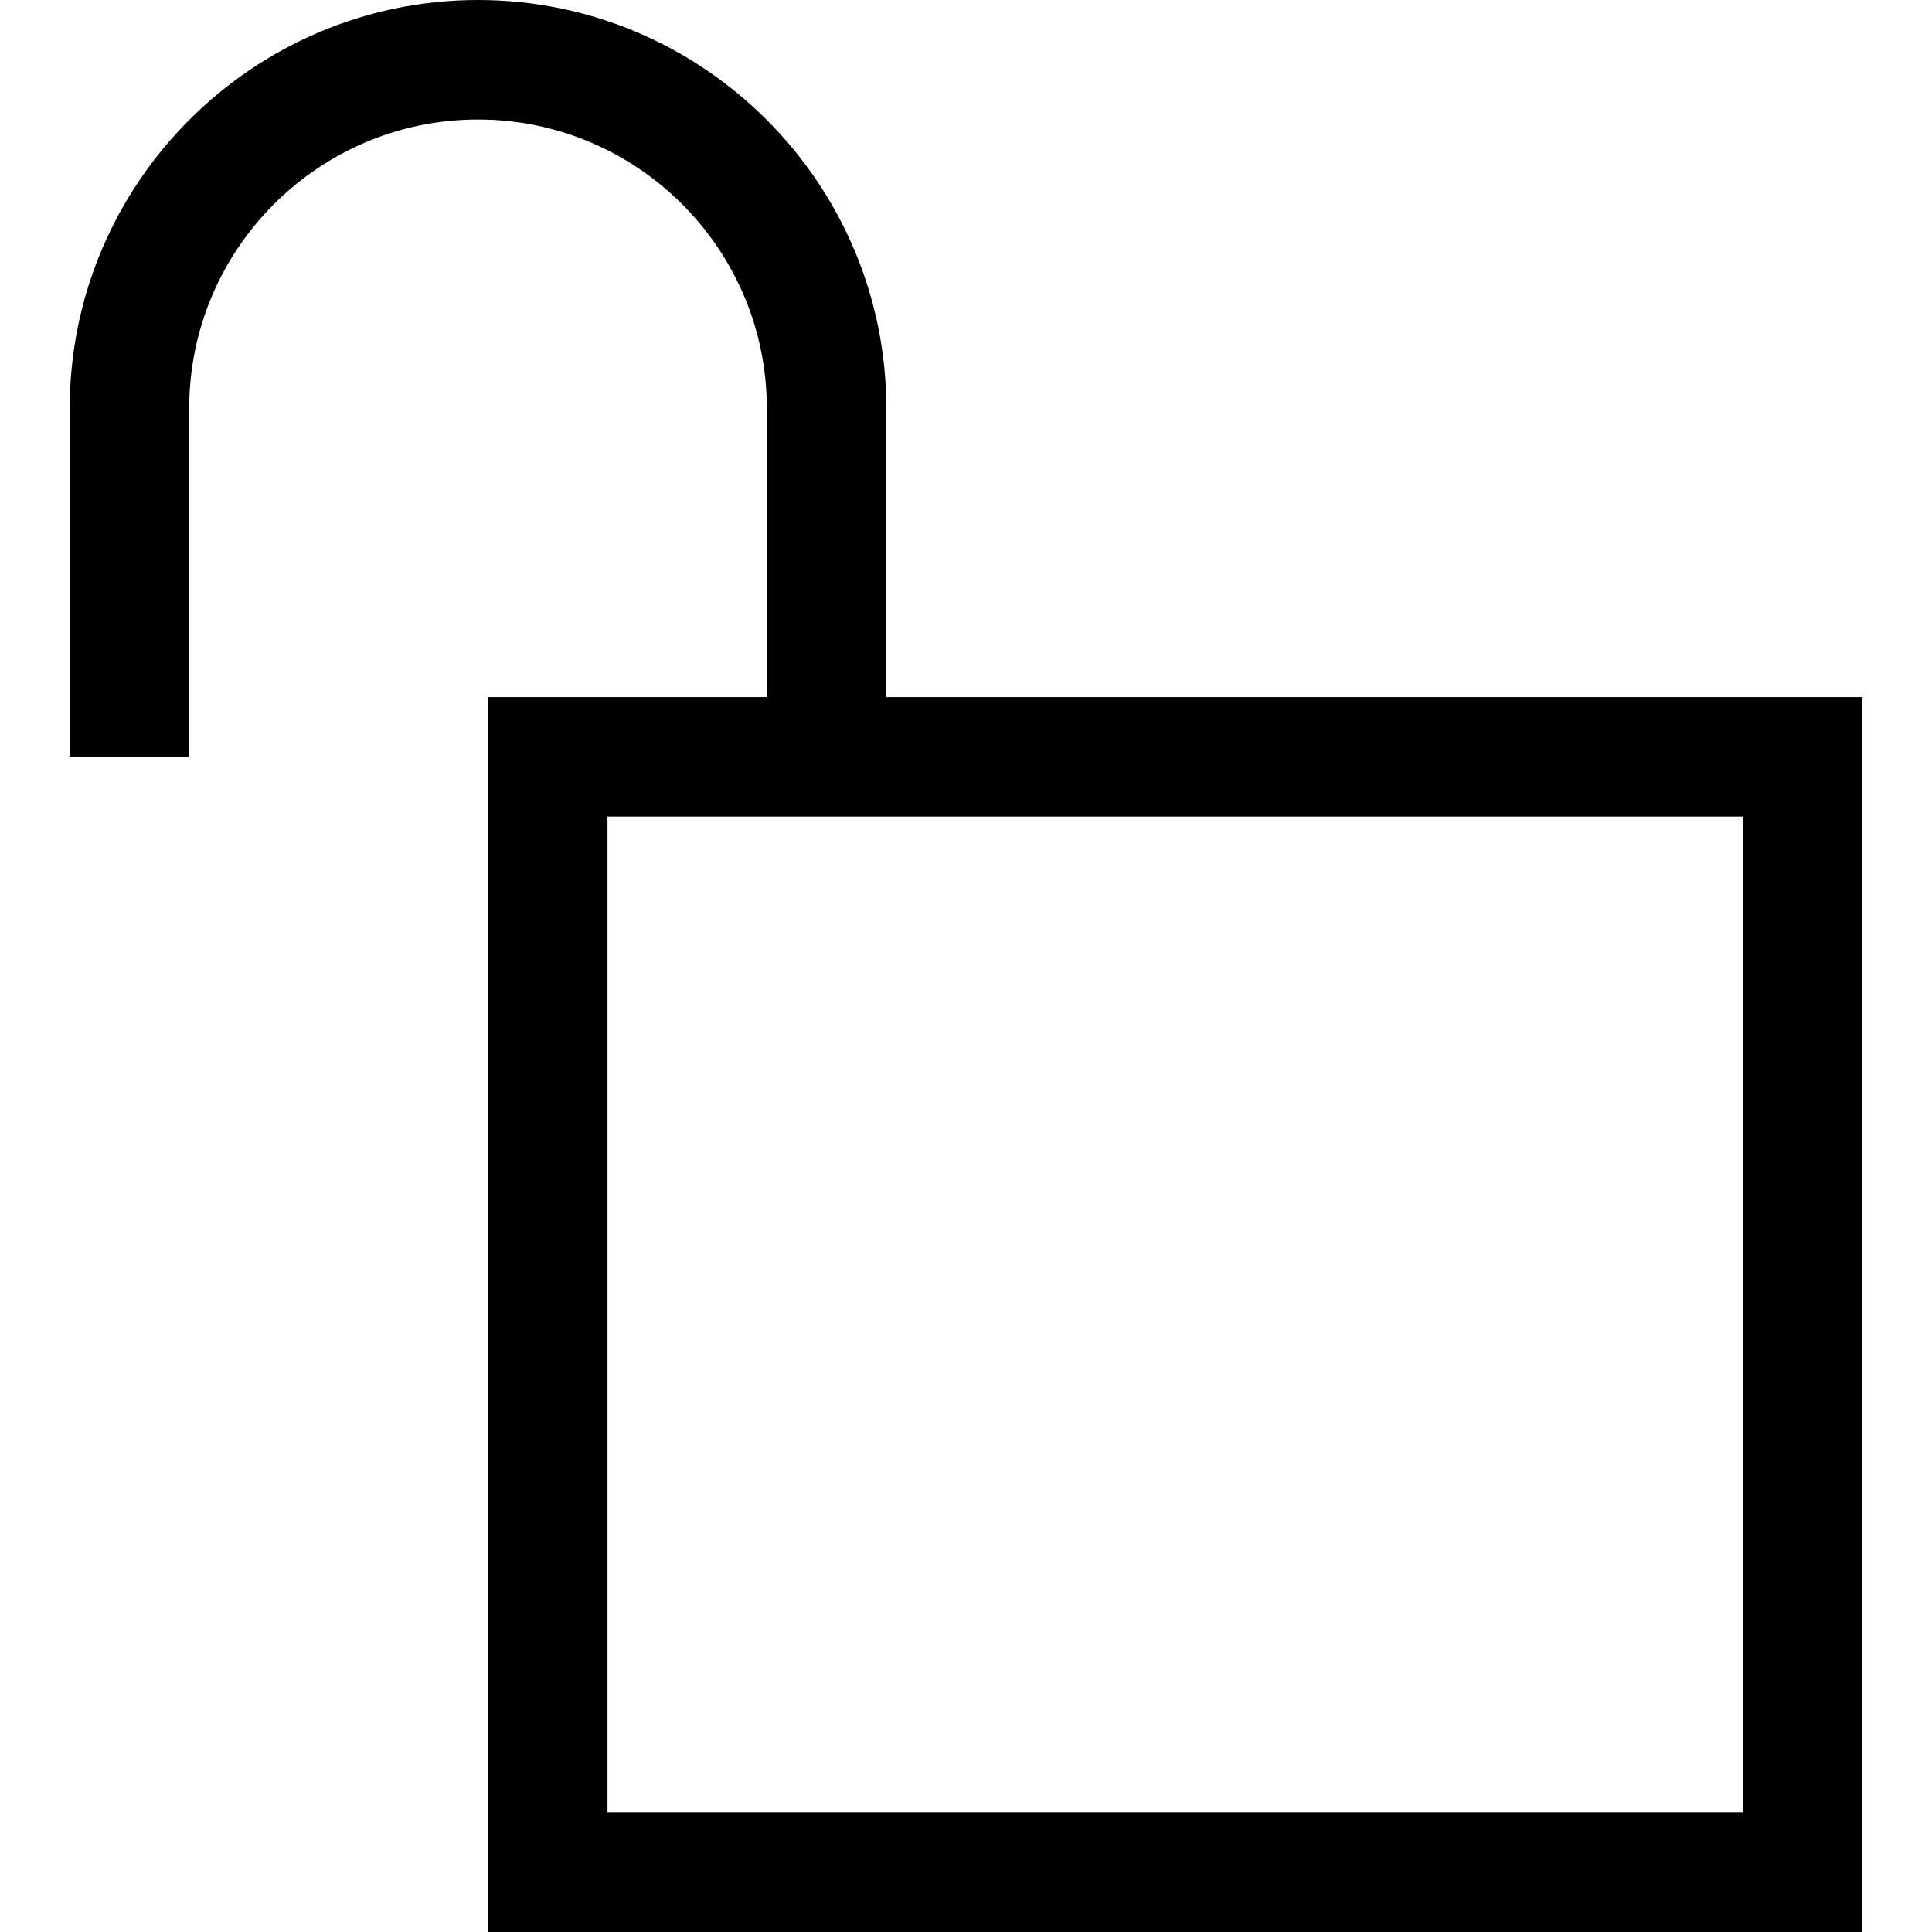
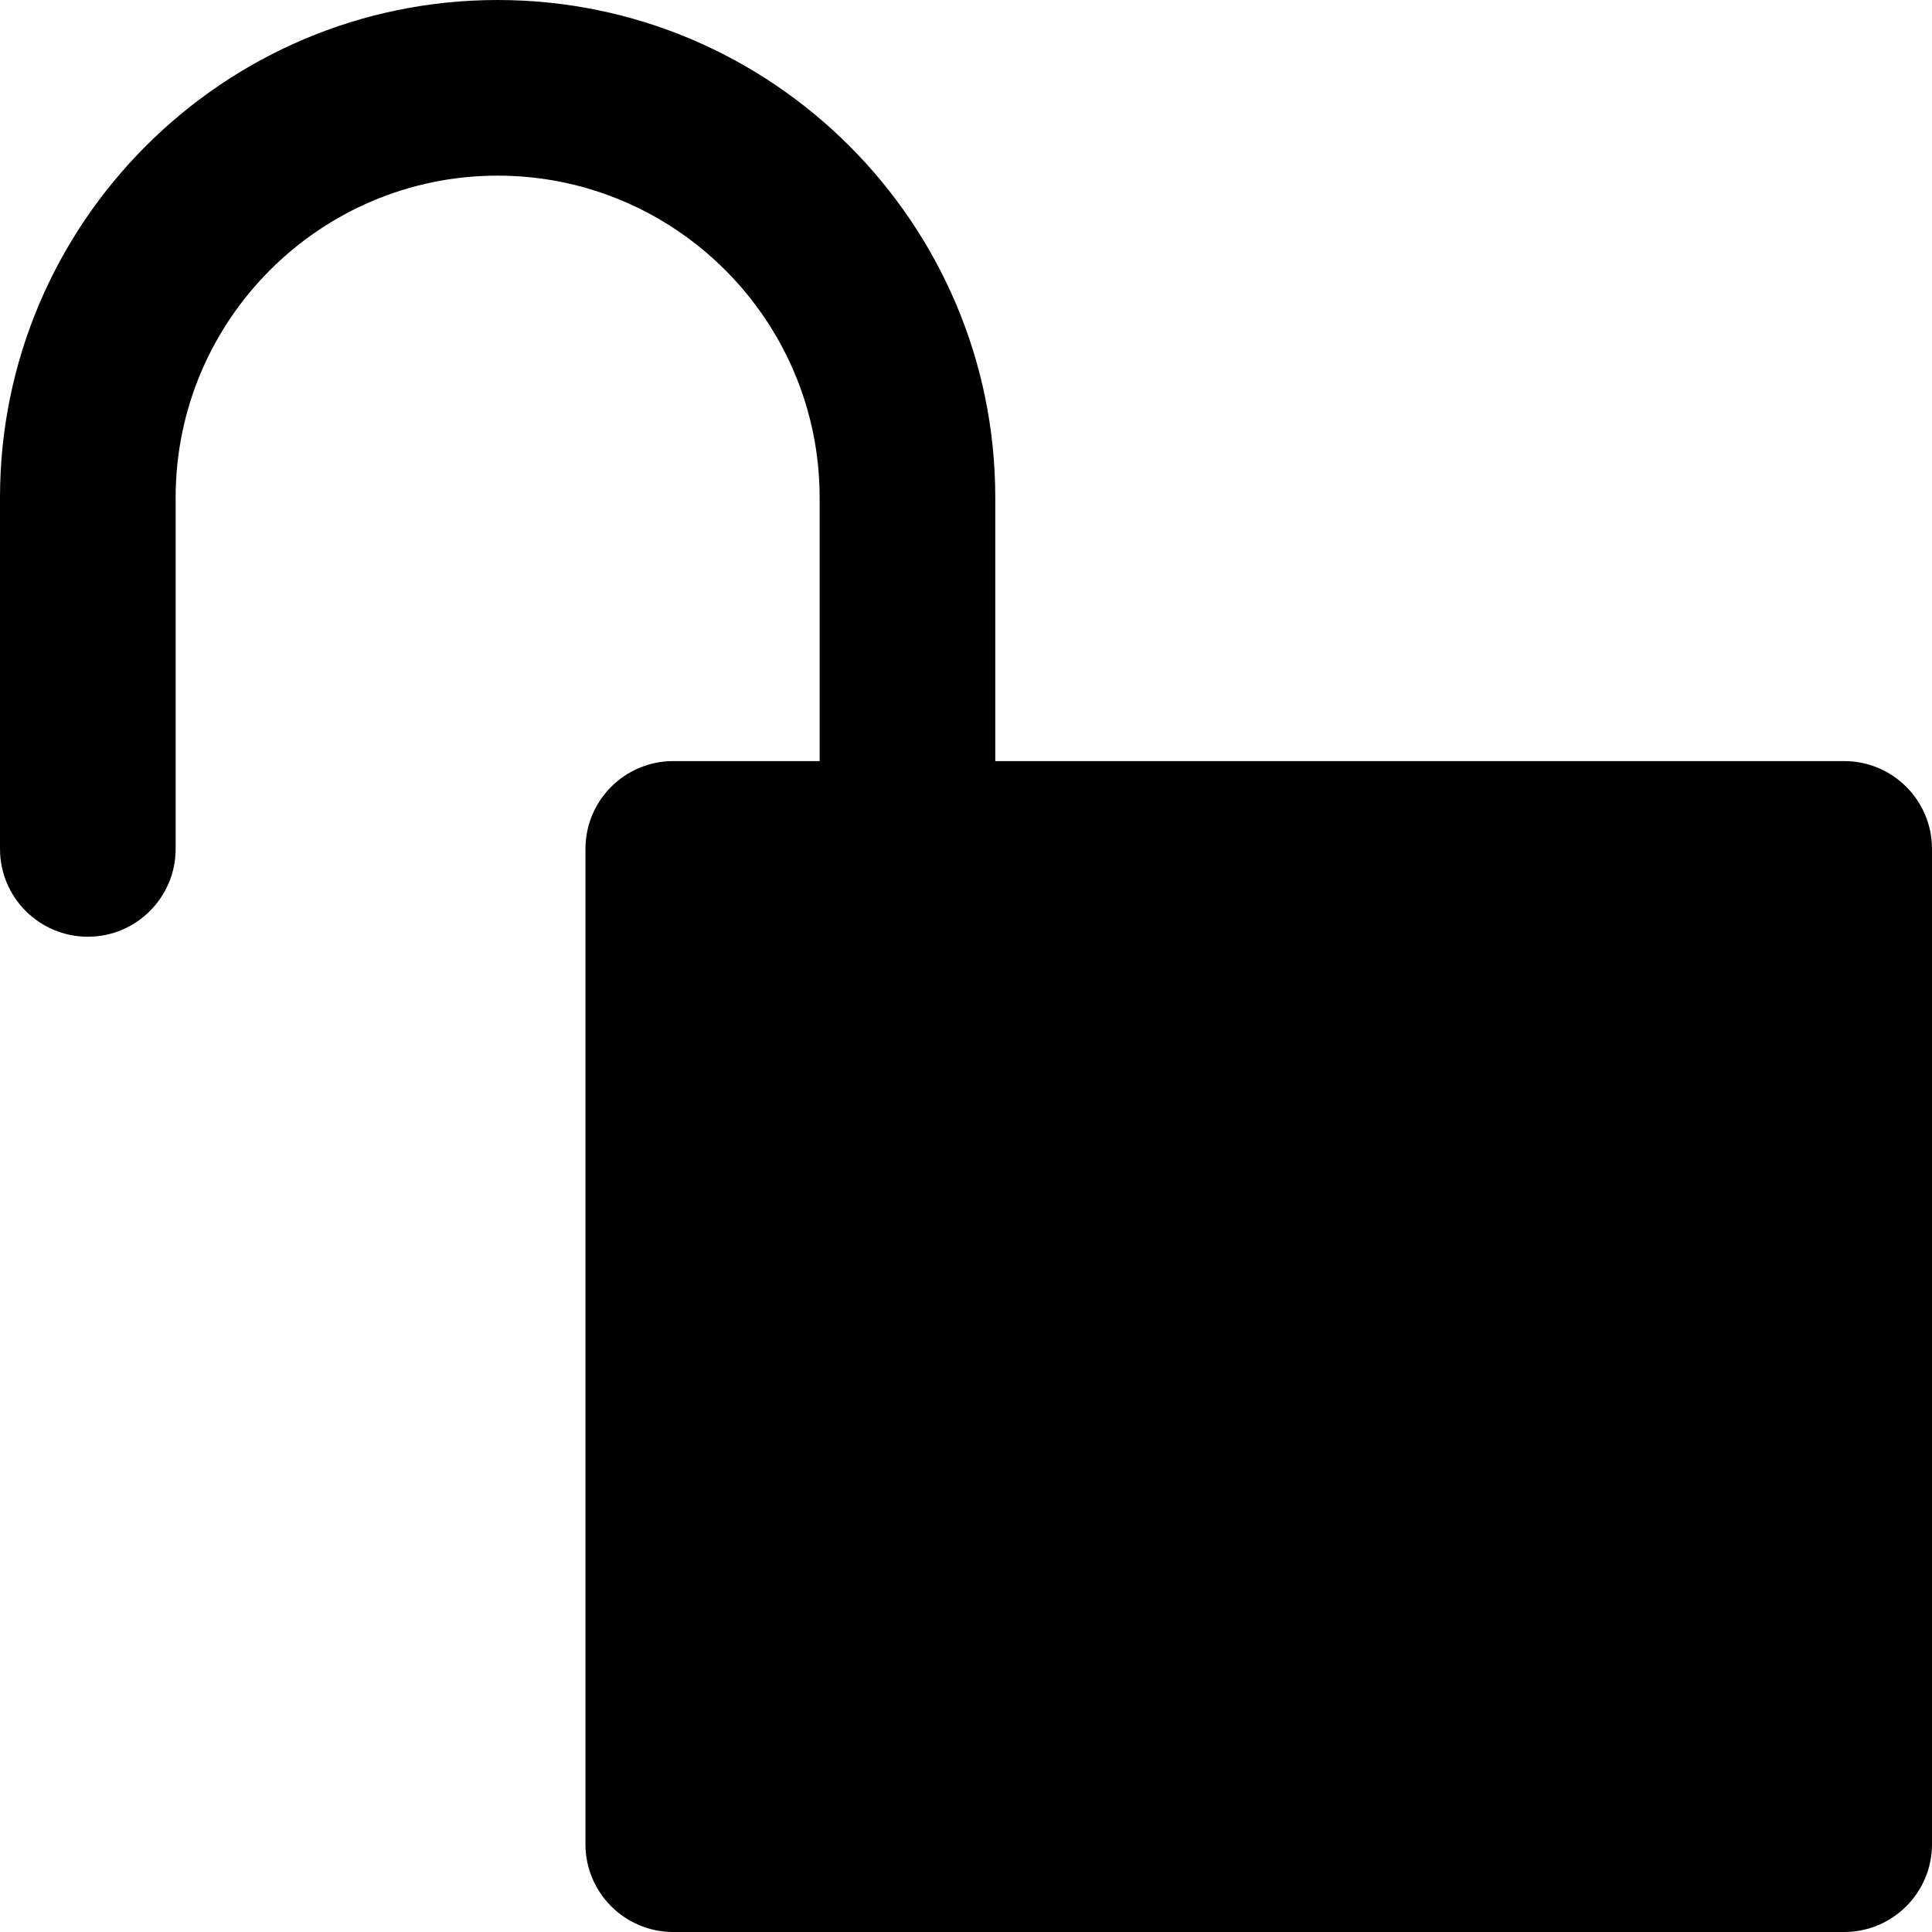
- <svg xmlns="http://www.w3.org/2000/svg" version="1.1" id="Layer_1" x="0px" y="0px" viewBox="0 0 485 485" style="enable-background:new 0 0 485 485;" xml:space="preserve">
-   <path d="M222.5,175v-72.5C222.5,45.981,176.519,0,120,0S17.5,45.981,17.5,102.5V190h30v-87.5C47.5,62.523,80.023,30,120,30  s72.5,32.523,72.5,72.5V175h-70v310h345V175H222.5z M437.5,455h-285V205h285V455z" />
+ <svg xmlns="http://www.w3.org/2000/svg" version="1.1" id="Layer_1" x="0px" y="0px" viewBox="0 0 330 330" style="enable-background:new 0 0 330 330;" xml:space="preserve">
+   <g id="XMLID_516_">
+     <path id="XMLID_517_" d="M15,160c8.284,0,15-6.716,15-15V85c0-30.327,24.673-55,55-55c30.327,0,55,24.673,55,55v45h-25   c-8.284,0-15,6.716-15,15v170c0,8.284,6.716,15,15,15h200c8.284,0,15-6.716,15-15V145c0-8.284-6.716-15-15-15H170V85   c0-46.869-38.131-85-85-85S0,38.131,0,85v60C0,153.284,6.716,160,15,160z" />
+   </g>
  <g>
</g>
  <g>
</g>
  <g>
</g>
  <g>
</g>
  <g>
</g>
  <g>
</g>
  <g>
</g>
  <g>
</g>
  <g>
</g>
  <g>
</g>
  <g>
</g>
  <g>
</g>
  <g>
</g>
  <g>
</g>
  <g>
</g>
</svg>
